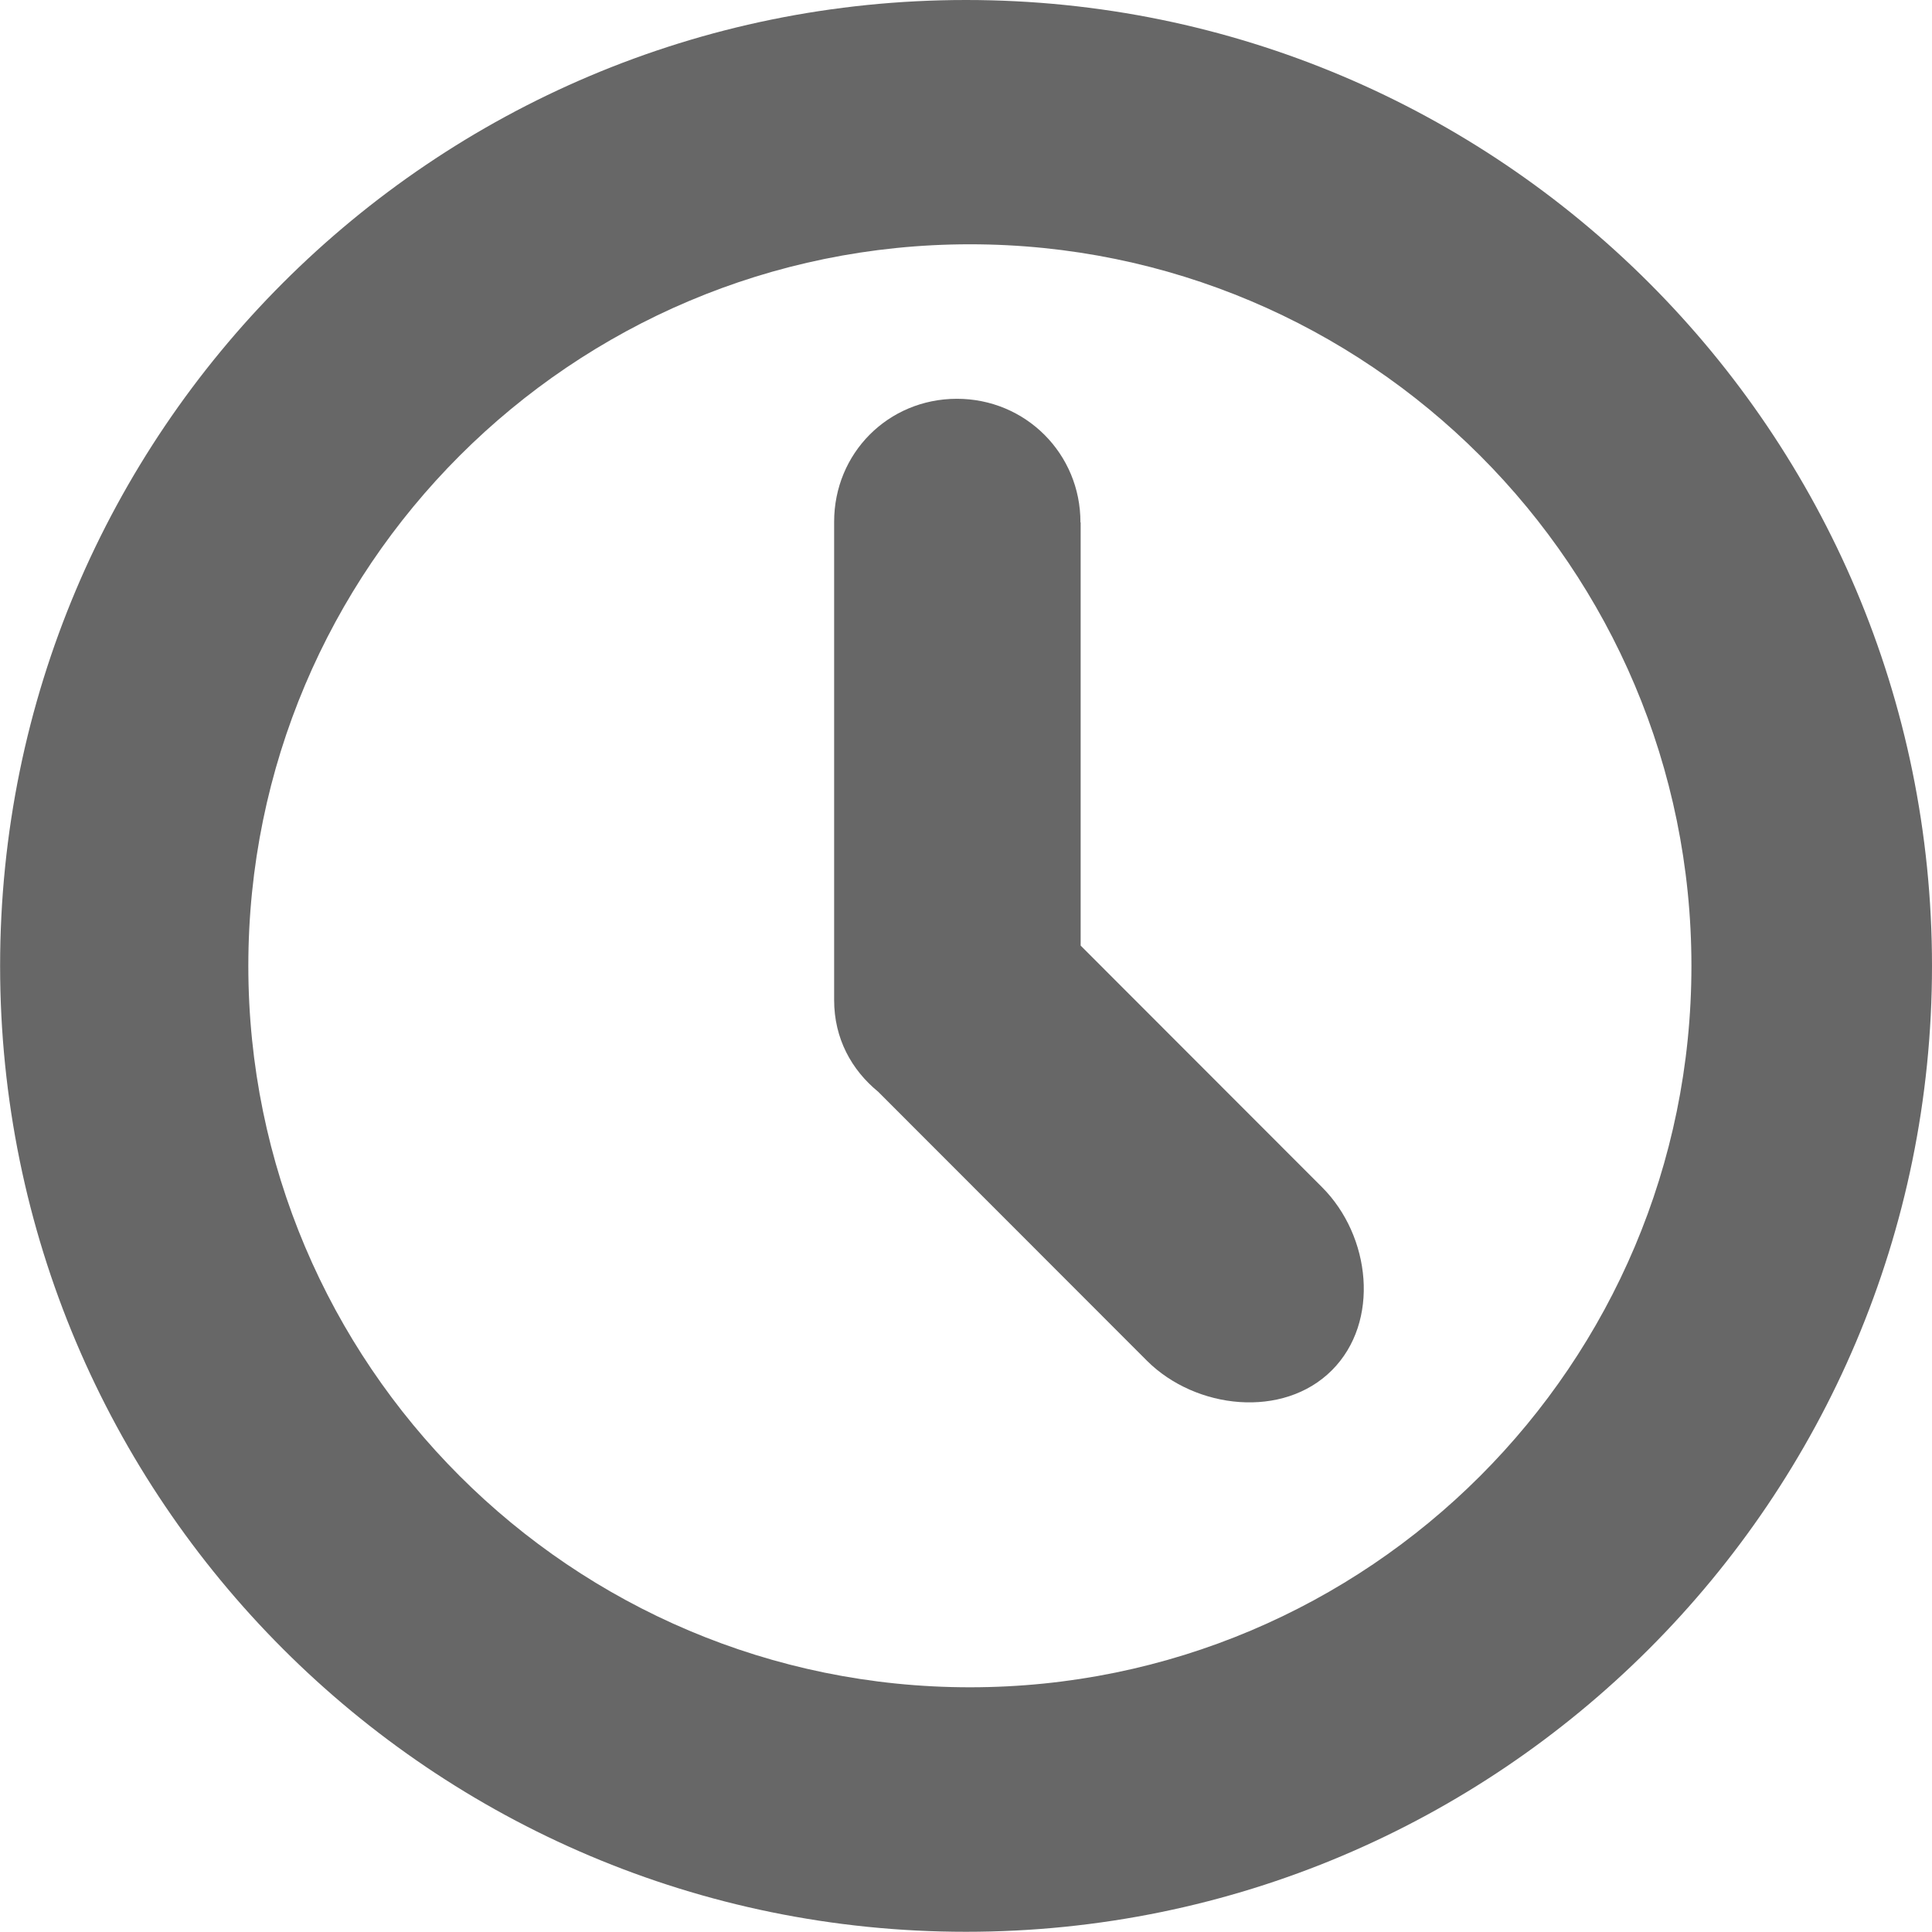
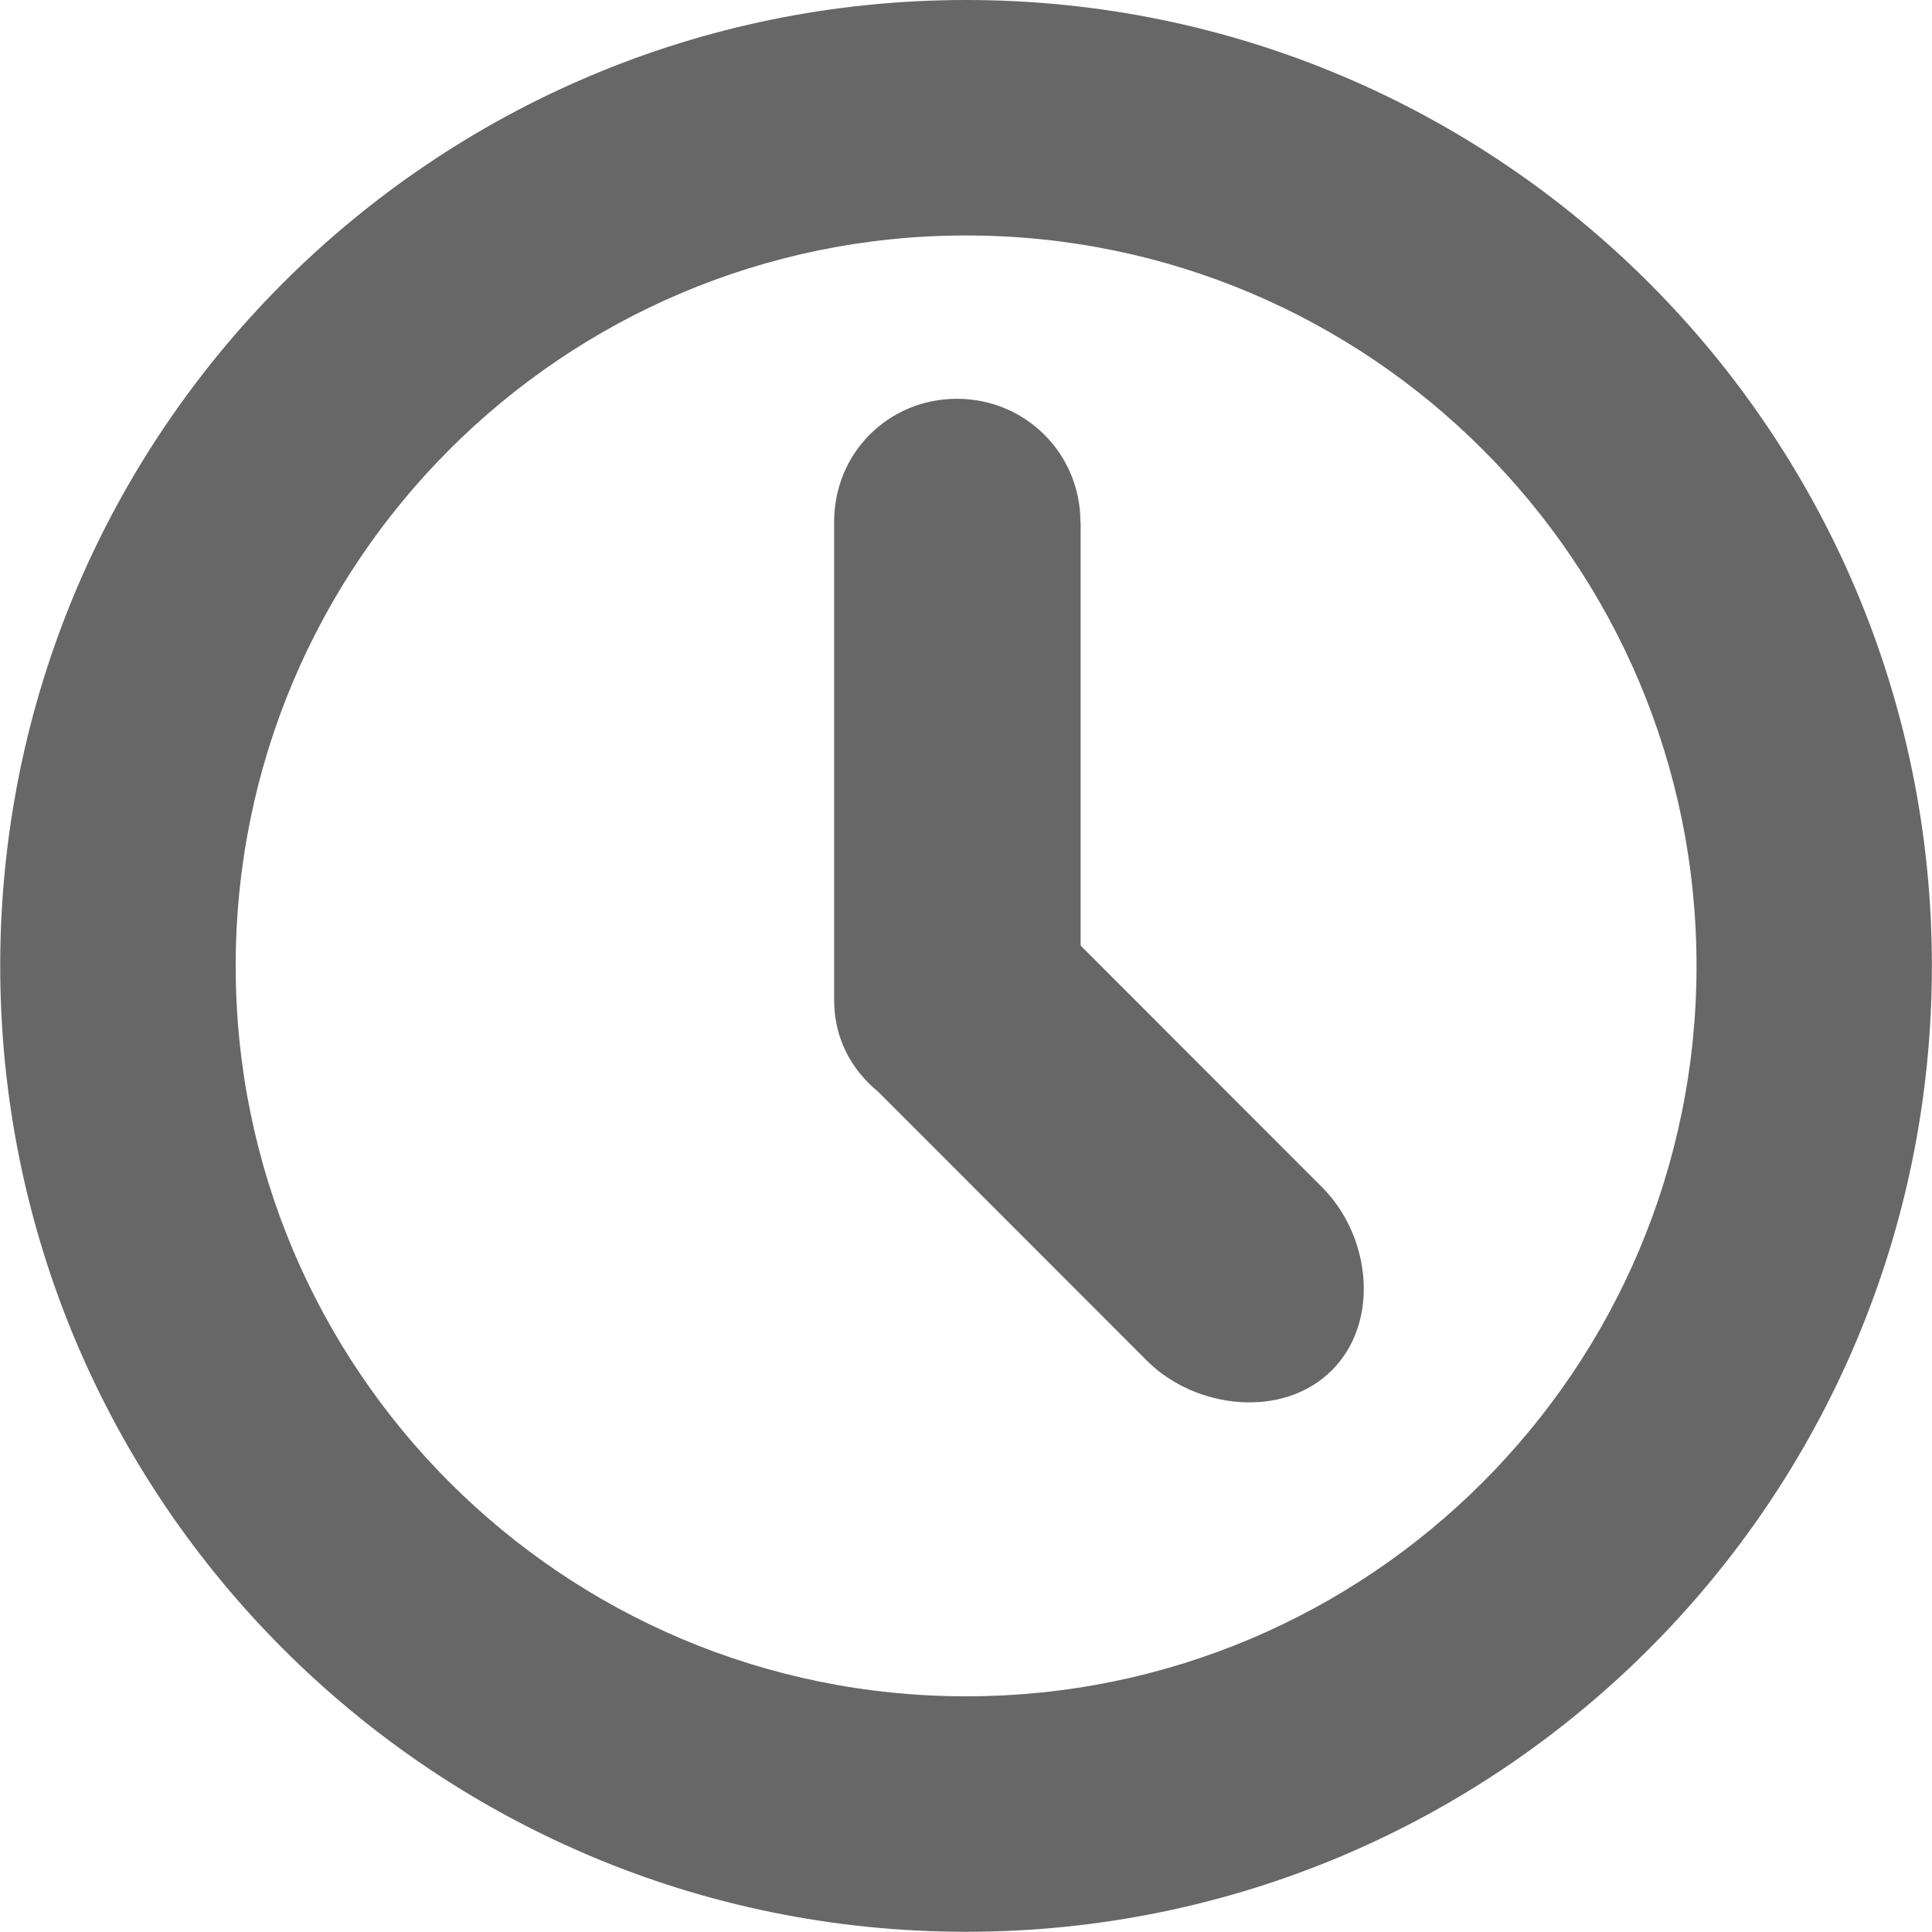
<svg xmlns="http://www.w3.org/2000/svg" version="1.1" id="Layer_1" x="0px" y="0px" width="18.182px" height="18.18px" viewBox="0 0 18.182 18.18" enable-background="new 0 0 18.182 18.18" xml:space="preserve">
  <path fill="#676767" d="M12.442,11.173L10.17,8.899V4.917h-0.002c0.002-0.646-0.516-1.166-1.166-1.164  C8.358,3.755,7.85,4.265,7.85,4.911v0.006v4.494c0,0.363,0.164,0.658,0.414,0.863l2.531,2.533c0.459,0.457,1.283,0.547,1.74,0.088  C12.99,12.439,12.901,11.632,12.442,11.173C12.442,11.171,12.442,11.173,12.442,11.173" />
-   <g>
-     <path fill="#676767" d="M9.091,0c-5.021,0-9.09,4.068-9.09,9.09c0,5.02,4.068,9.09,9.09,9.09c5.021,0,9.091-4.07,9.091-9.09   C18.182,4.069,14.112,0,9.091,0 M9.128,15.879c-3.75,0-6.791-3.039-6.791-6.789s3.041-6.791,6.791-6.791   c3.751,0,6.79,3.041,6.79,6.791S12.879,15.879,9.128,15.879" />
-   </g>
+   <path fill="#676767" d="M9.092,0c-5.02,0-9.09,4.07-9.09,9.09c0,5.021,4.07,9.09,9.09,9.09s9.089-4.069,9.089-9.09  C18.181,4.07,14.112,0,9.092,0z M9.092,15.964c-3.796,0-6.874-3.077-6.874-6.874s3.078-6.874,6.874-6.874s6.874,3.077,6.874,6.874  S12.888,15.964,9.092,15.964z" />
</svg>
